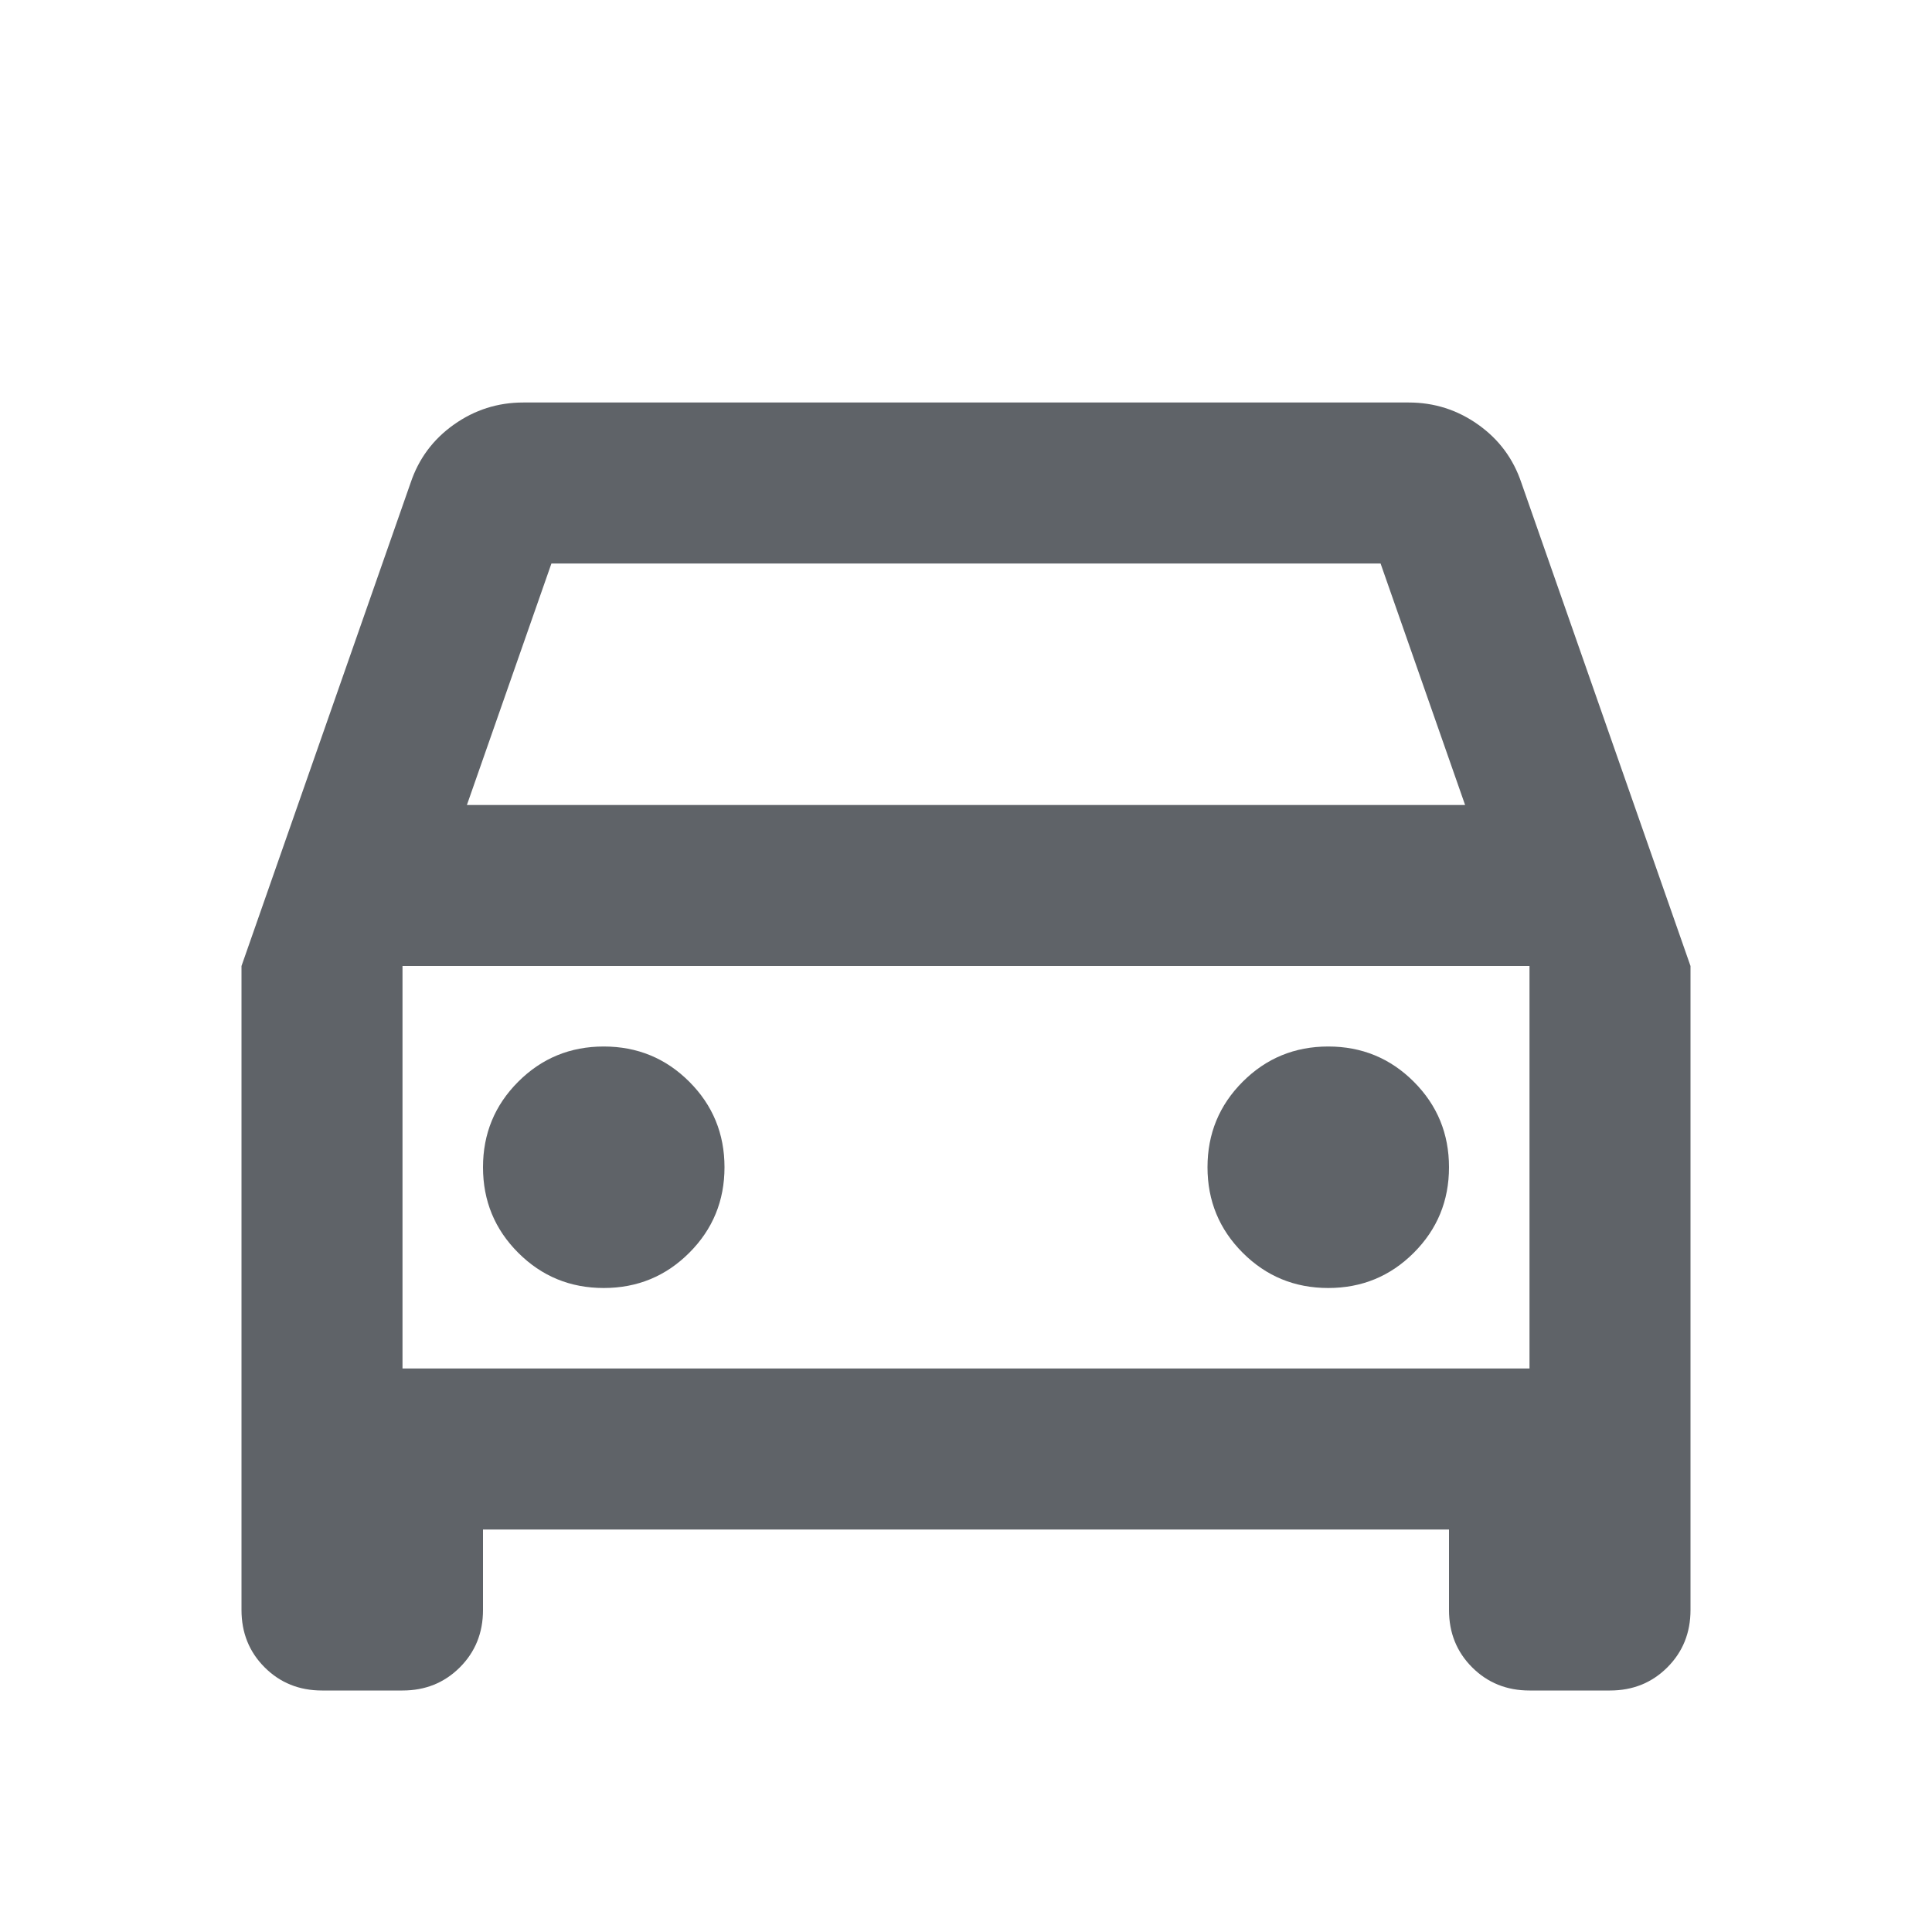
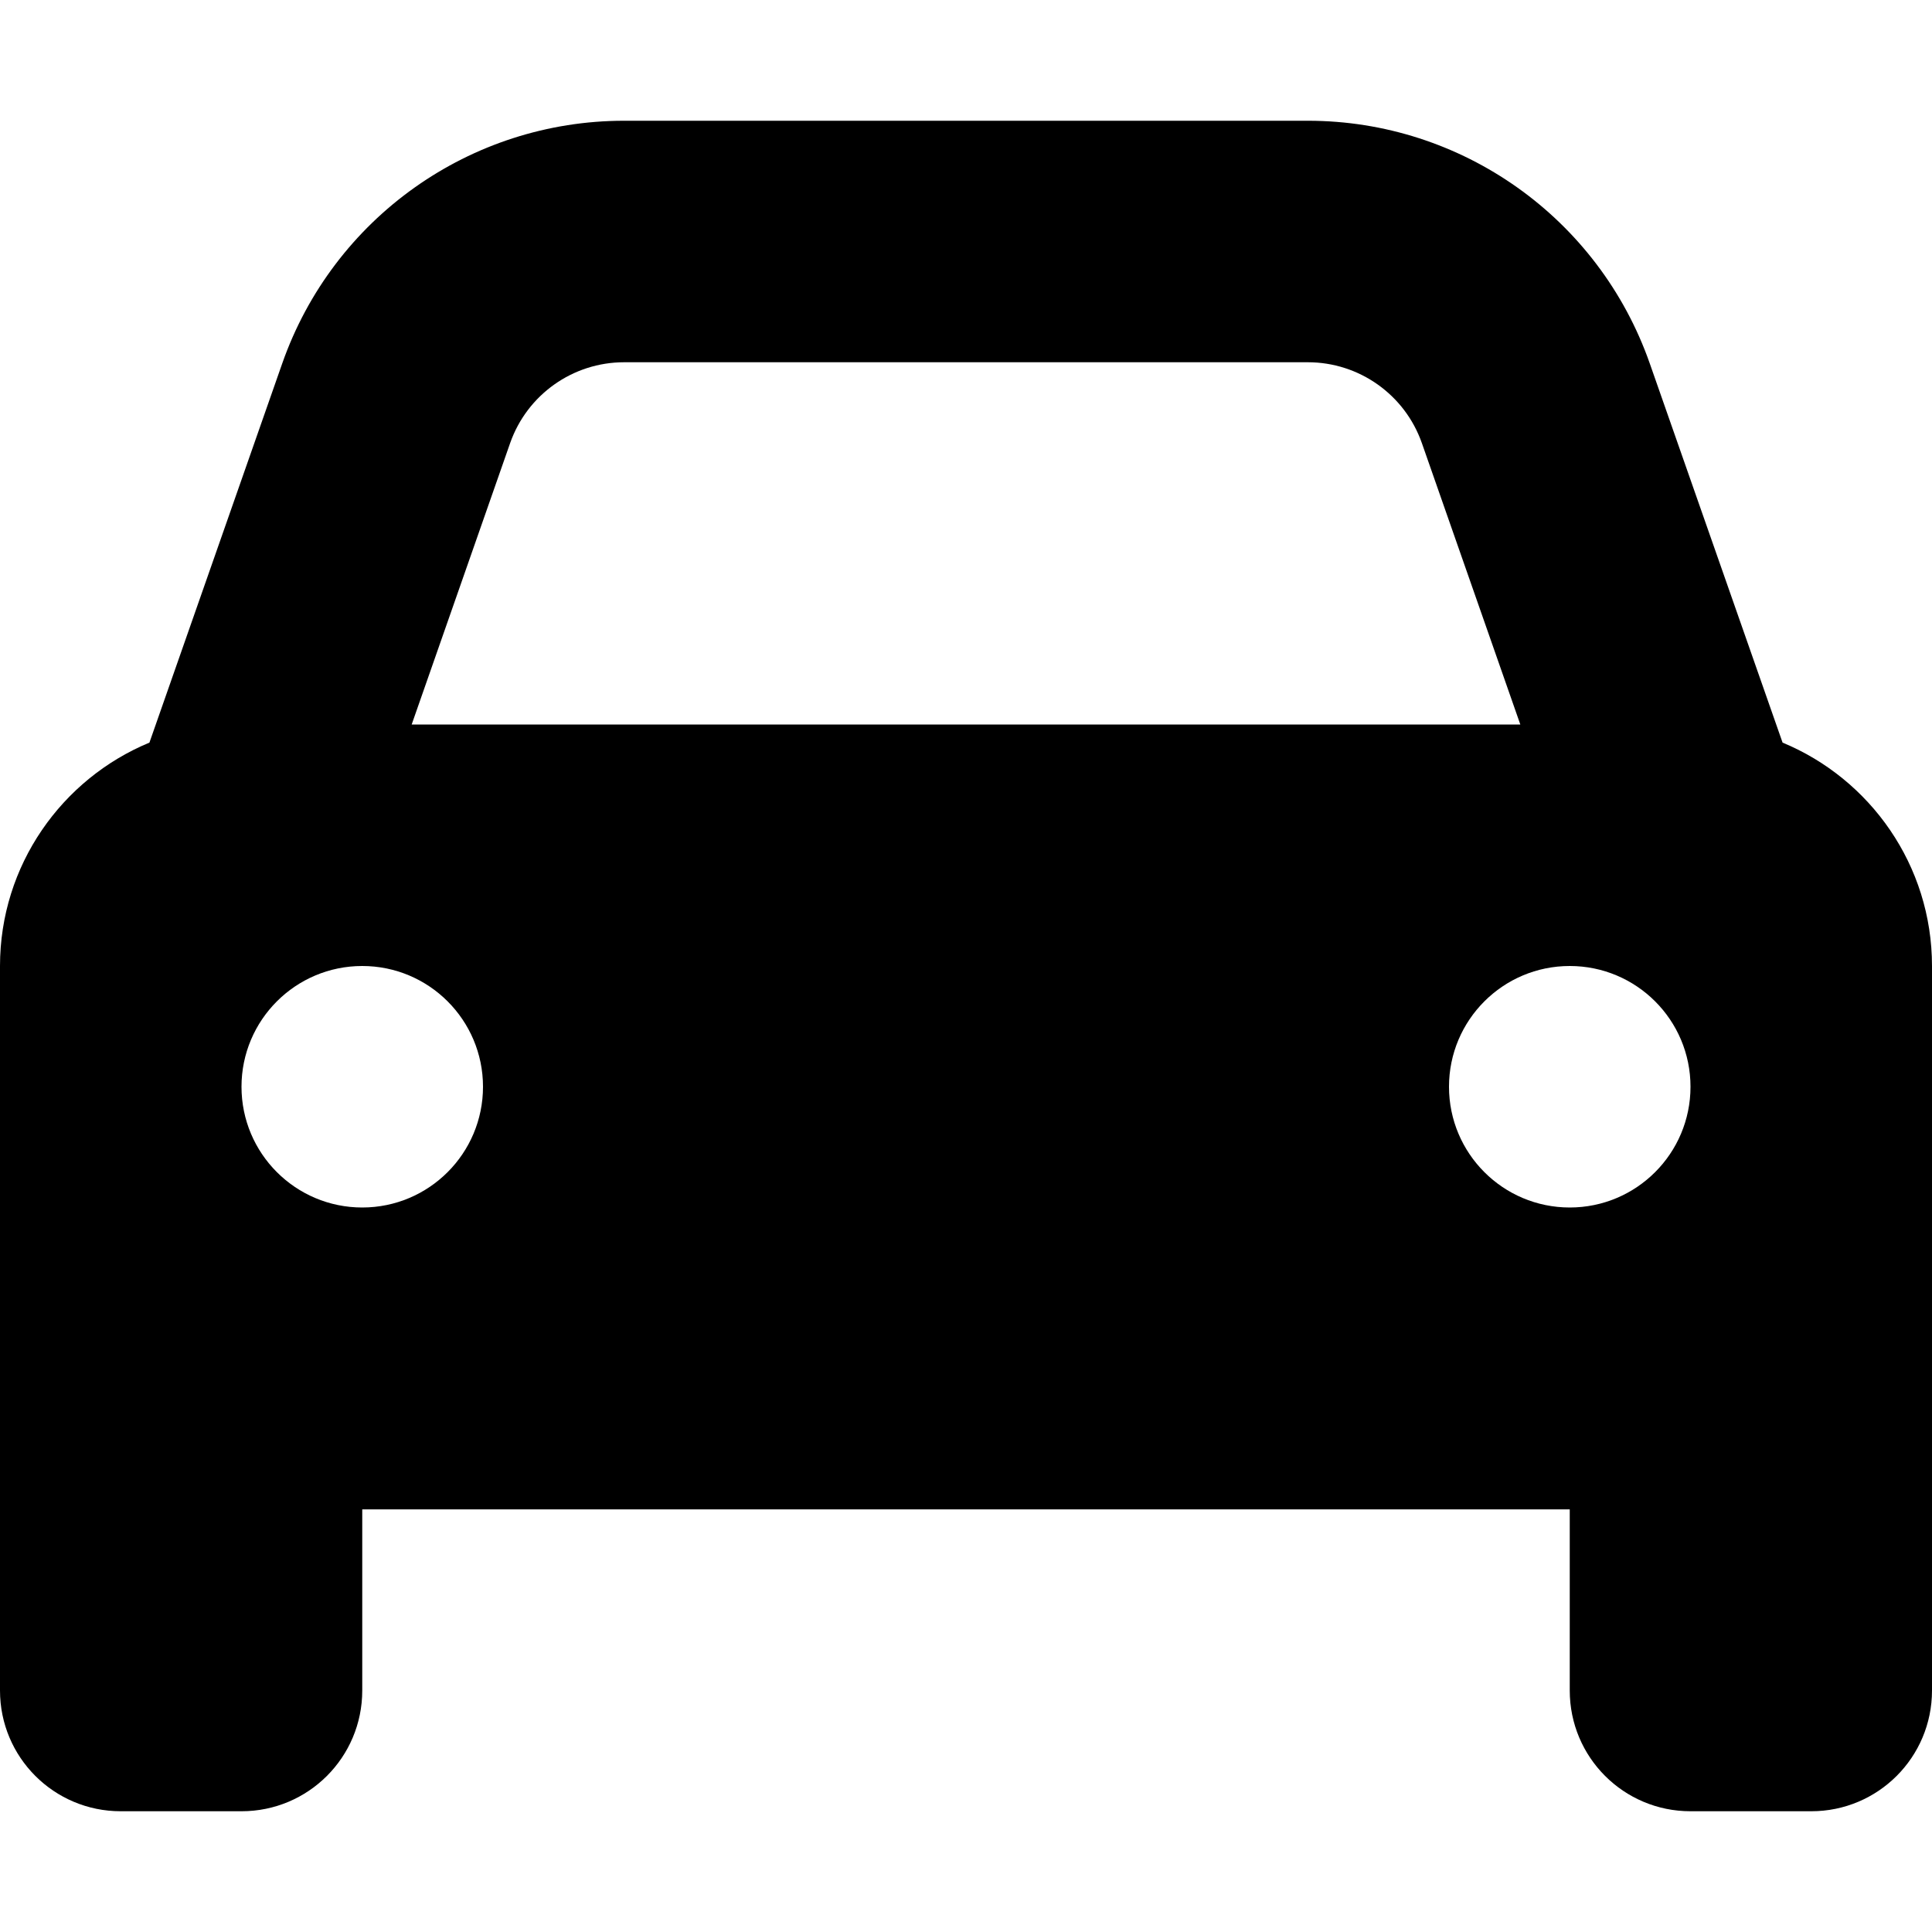
- <svg xmlns="http://www.w3.org/2000/svg" height="24px" viewBox="0 -960 960 960" width="24px" fill="#5f6368">
-   <path d="M240-200v40q0 17-11.5 28.5T200-120h-40q-17 0-28.5-11.5T120-160v-320l84-240q6-18 21.5-29t34.5-11h440q19 0 34.5 11t21.5 29l84 240v320q0 17-11.5 28.5T800-120h-40q-17 0-28.5-11.5T720-160v-40H240Zm-8-360h496l-42-120H274l-42 120Zm-32 80v200-200Zm100 160q25 0 42.5-17.5T360-380q0-25-17.5-42.5T300-440q-25 0-42.5 17.5T240-380q0 25 17.5 42.5T300-320Zm360 0q25 0 42.5-17.5T720-380q0-25-17.5-42.5T660-440q-25 0-42.5 17.5T600-380q0 25 17.5 42.5T660-320Zm-460 40h560v-200H200v200Z" />
+ <svg xmlns="http://www.w3.org/2000/svg" viewBox="0 0 512 512">
+   <path d="M135.2 117.4L109.1 192l293.8 0-26.1-74.6C372.3 104.6 360.2 96 346.6 96L165.4 96c-13.6 0-25.7 8.6-30.2 21.4zM39.6 196.8L74.8 96.3C88.3 57.8 124.6 32 165.4 32l181.2 0c40.8 0 77.1 25.8 90.6 64.3l35.2 100.5c23.2 9.6 39.6 32.5 39.6 59.2l0 144 0 48c0 17.7-14.3 32-32 32l-32 0c-17.7 0-32-14.3-32-32l0-48L96 400l0 48c0 17.7-14.3 32-32 32l-32 0c-17.7 0-32-14.3-32-32l0-48L0 256c0-26.7 16.4-49.6 39.6-59.2zM128 288a32 32 0 1 0 -64 0 32 32 0 1 0 64 0zm288 32a32 32 0 1 0 0-64 32 32 0 1 0 0 64z" />
</svg>
